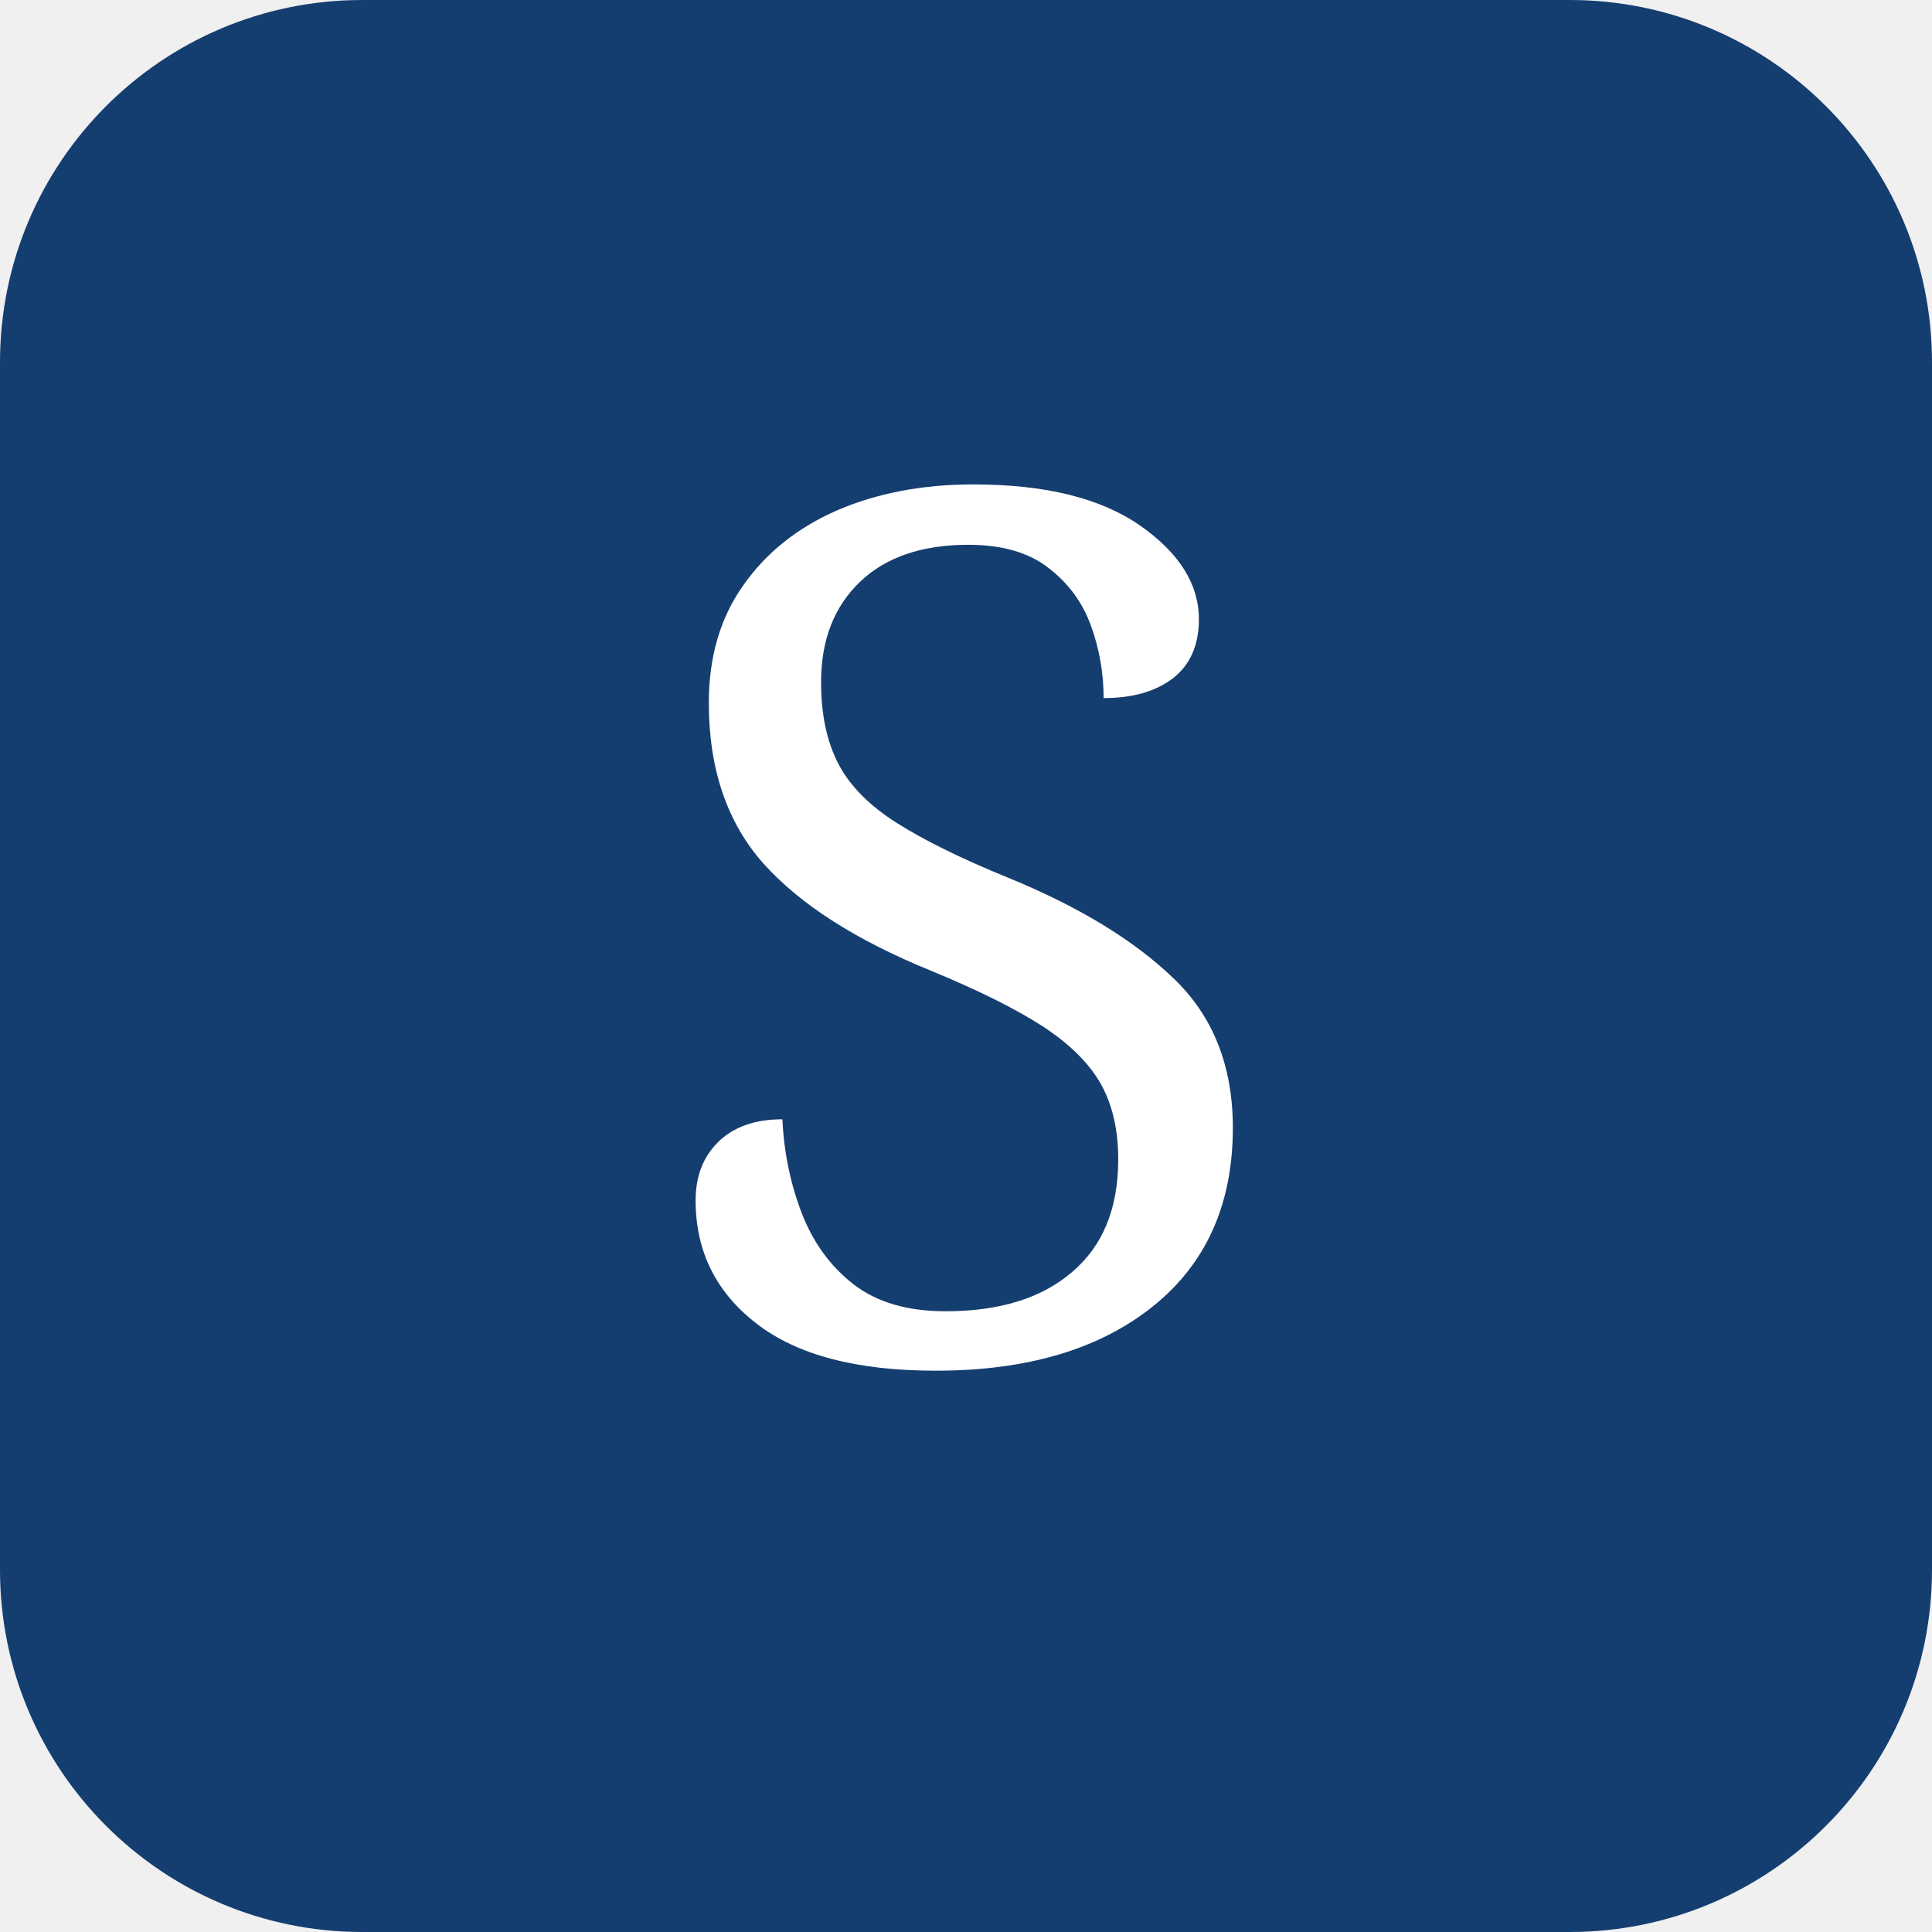
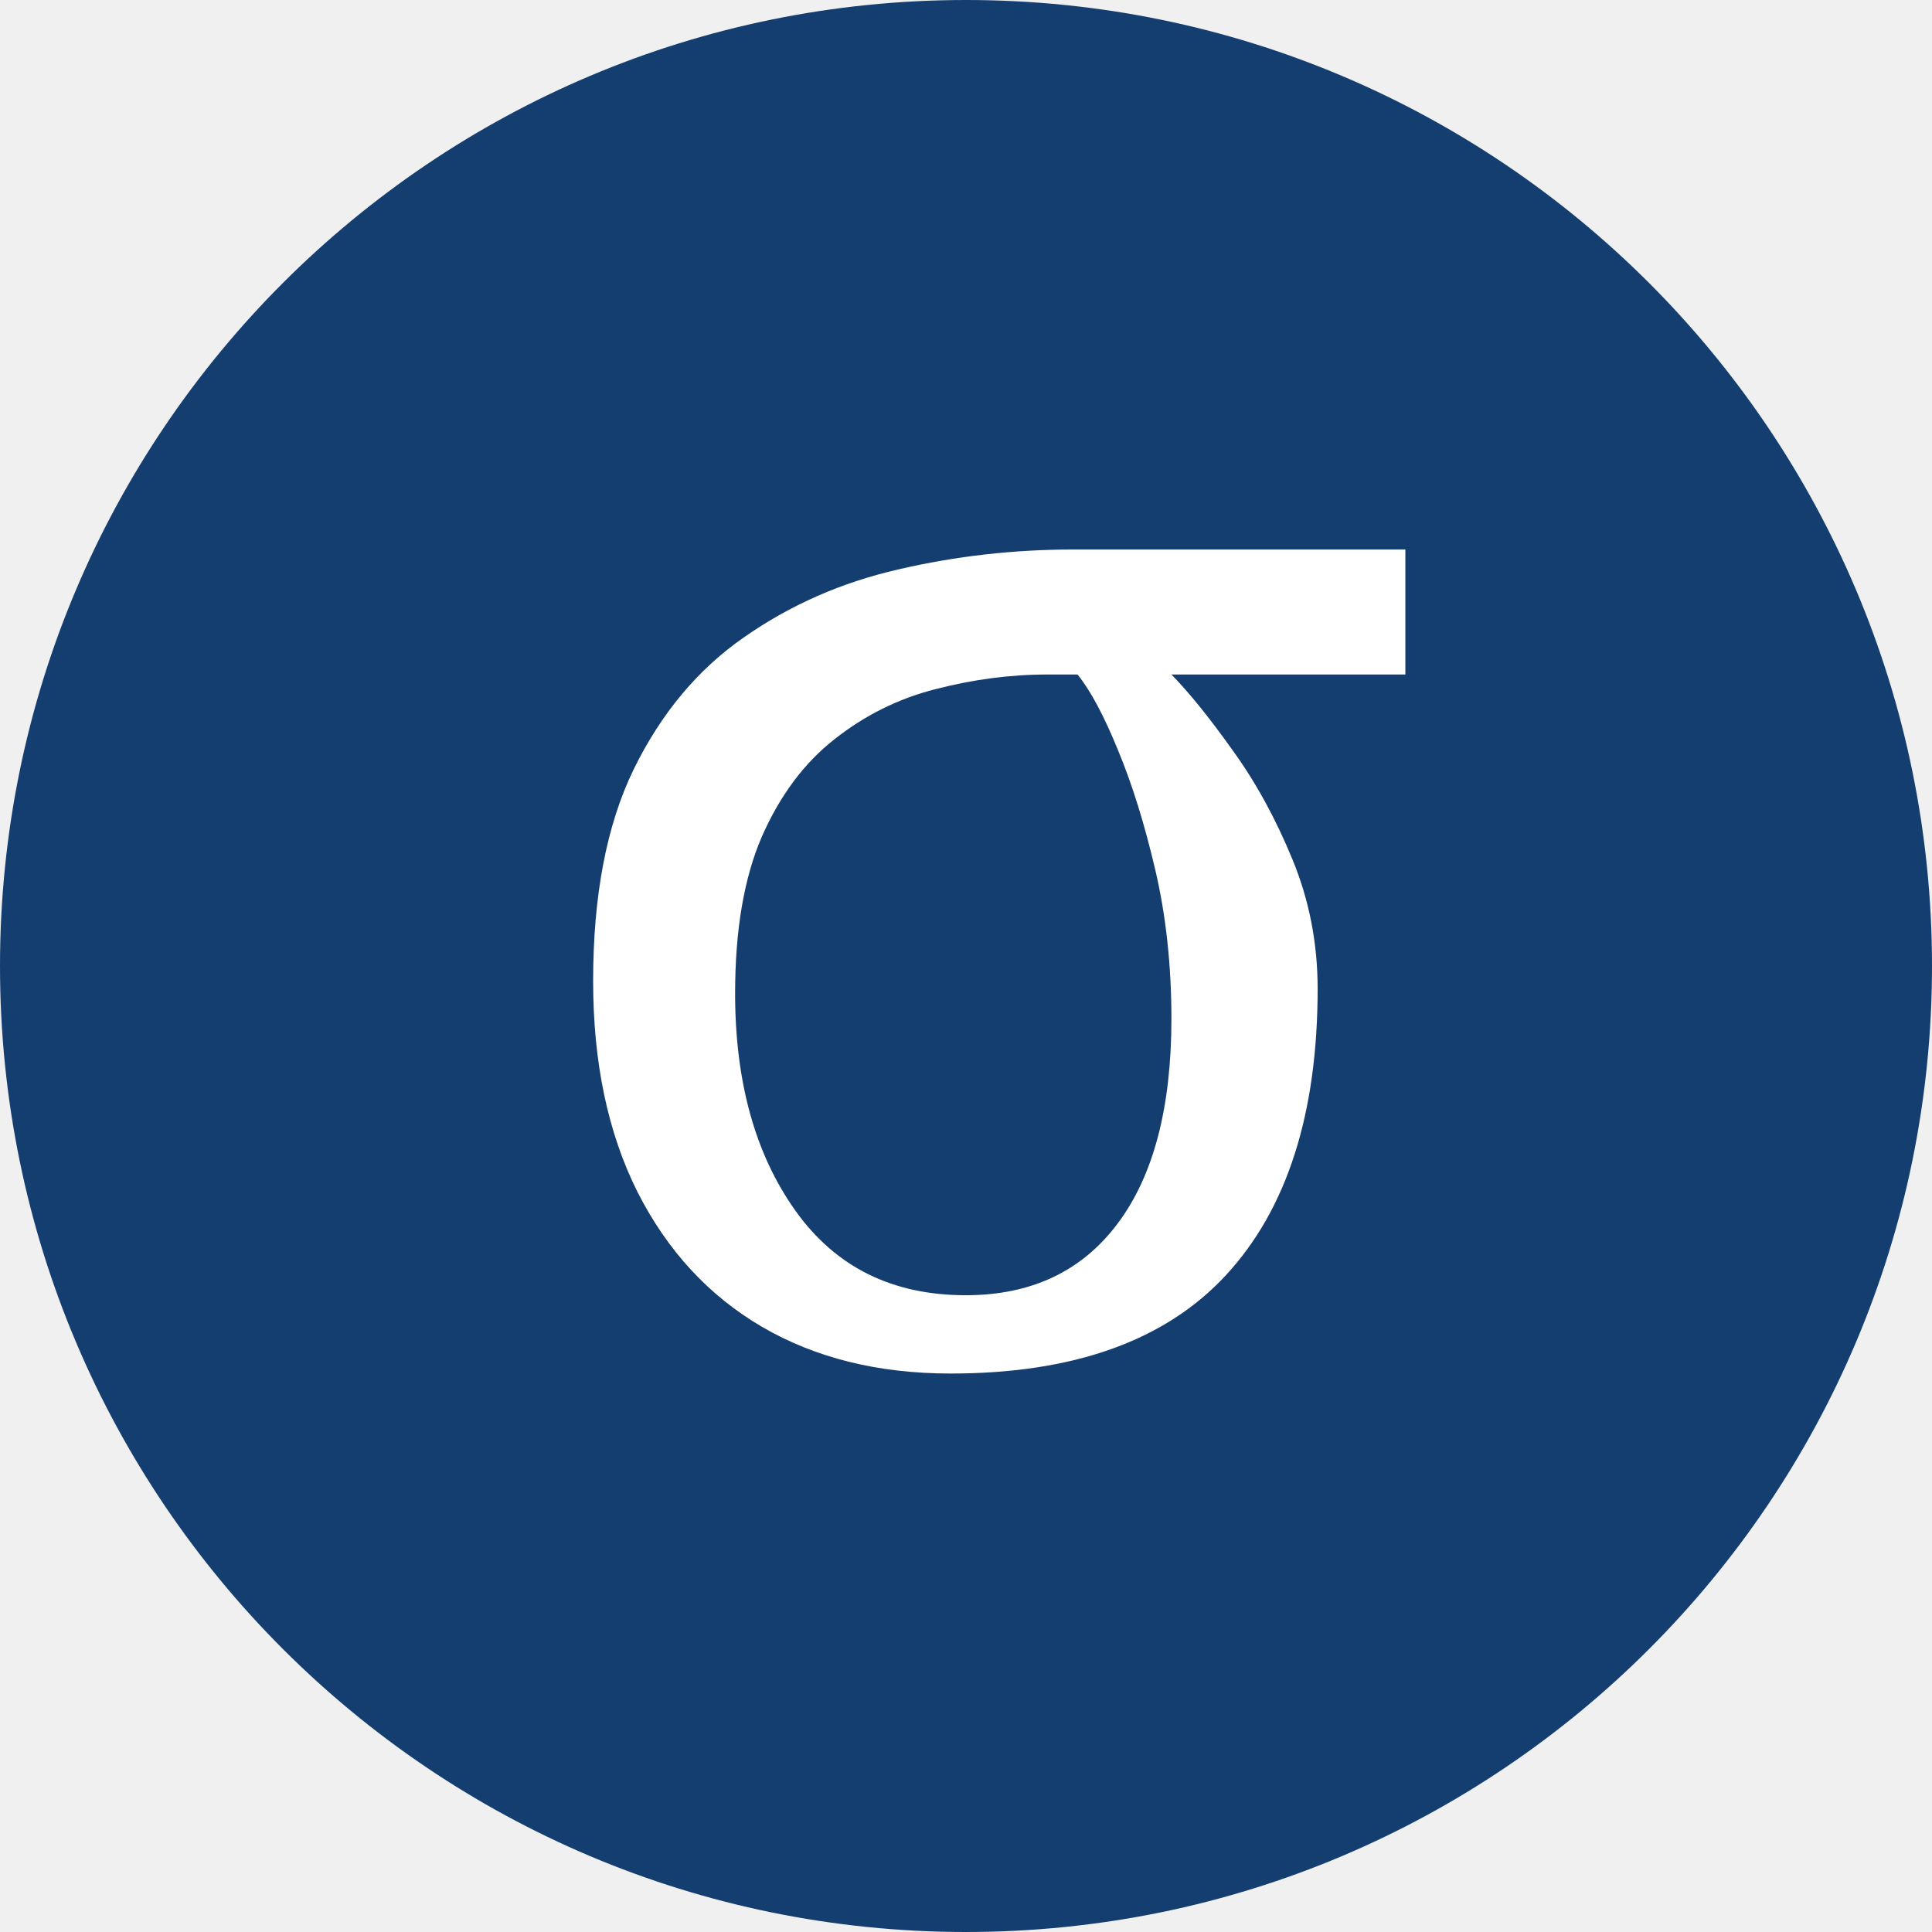
<svg xmlns="http://www.w3.org/2000/svg" viewBox="0 0 64 64">
-   <rect width="64" height="64" rx="12" fill="#153e70" />
-   <text x="32" y="45" text-anchor="middle" font-family="Georgia,serif" font-size="40" fill="#ffffff">S</text>
+   <circle cx="32" cy="32" r="32" fill="#153e70" />
+   <text x="32" y="45" text-anchor="middle" font-family="Georgia,serif" font-size="50" fill="#ffffff">σ</text>
</svg>
